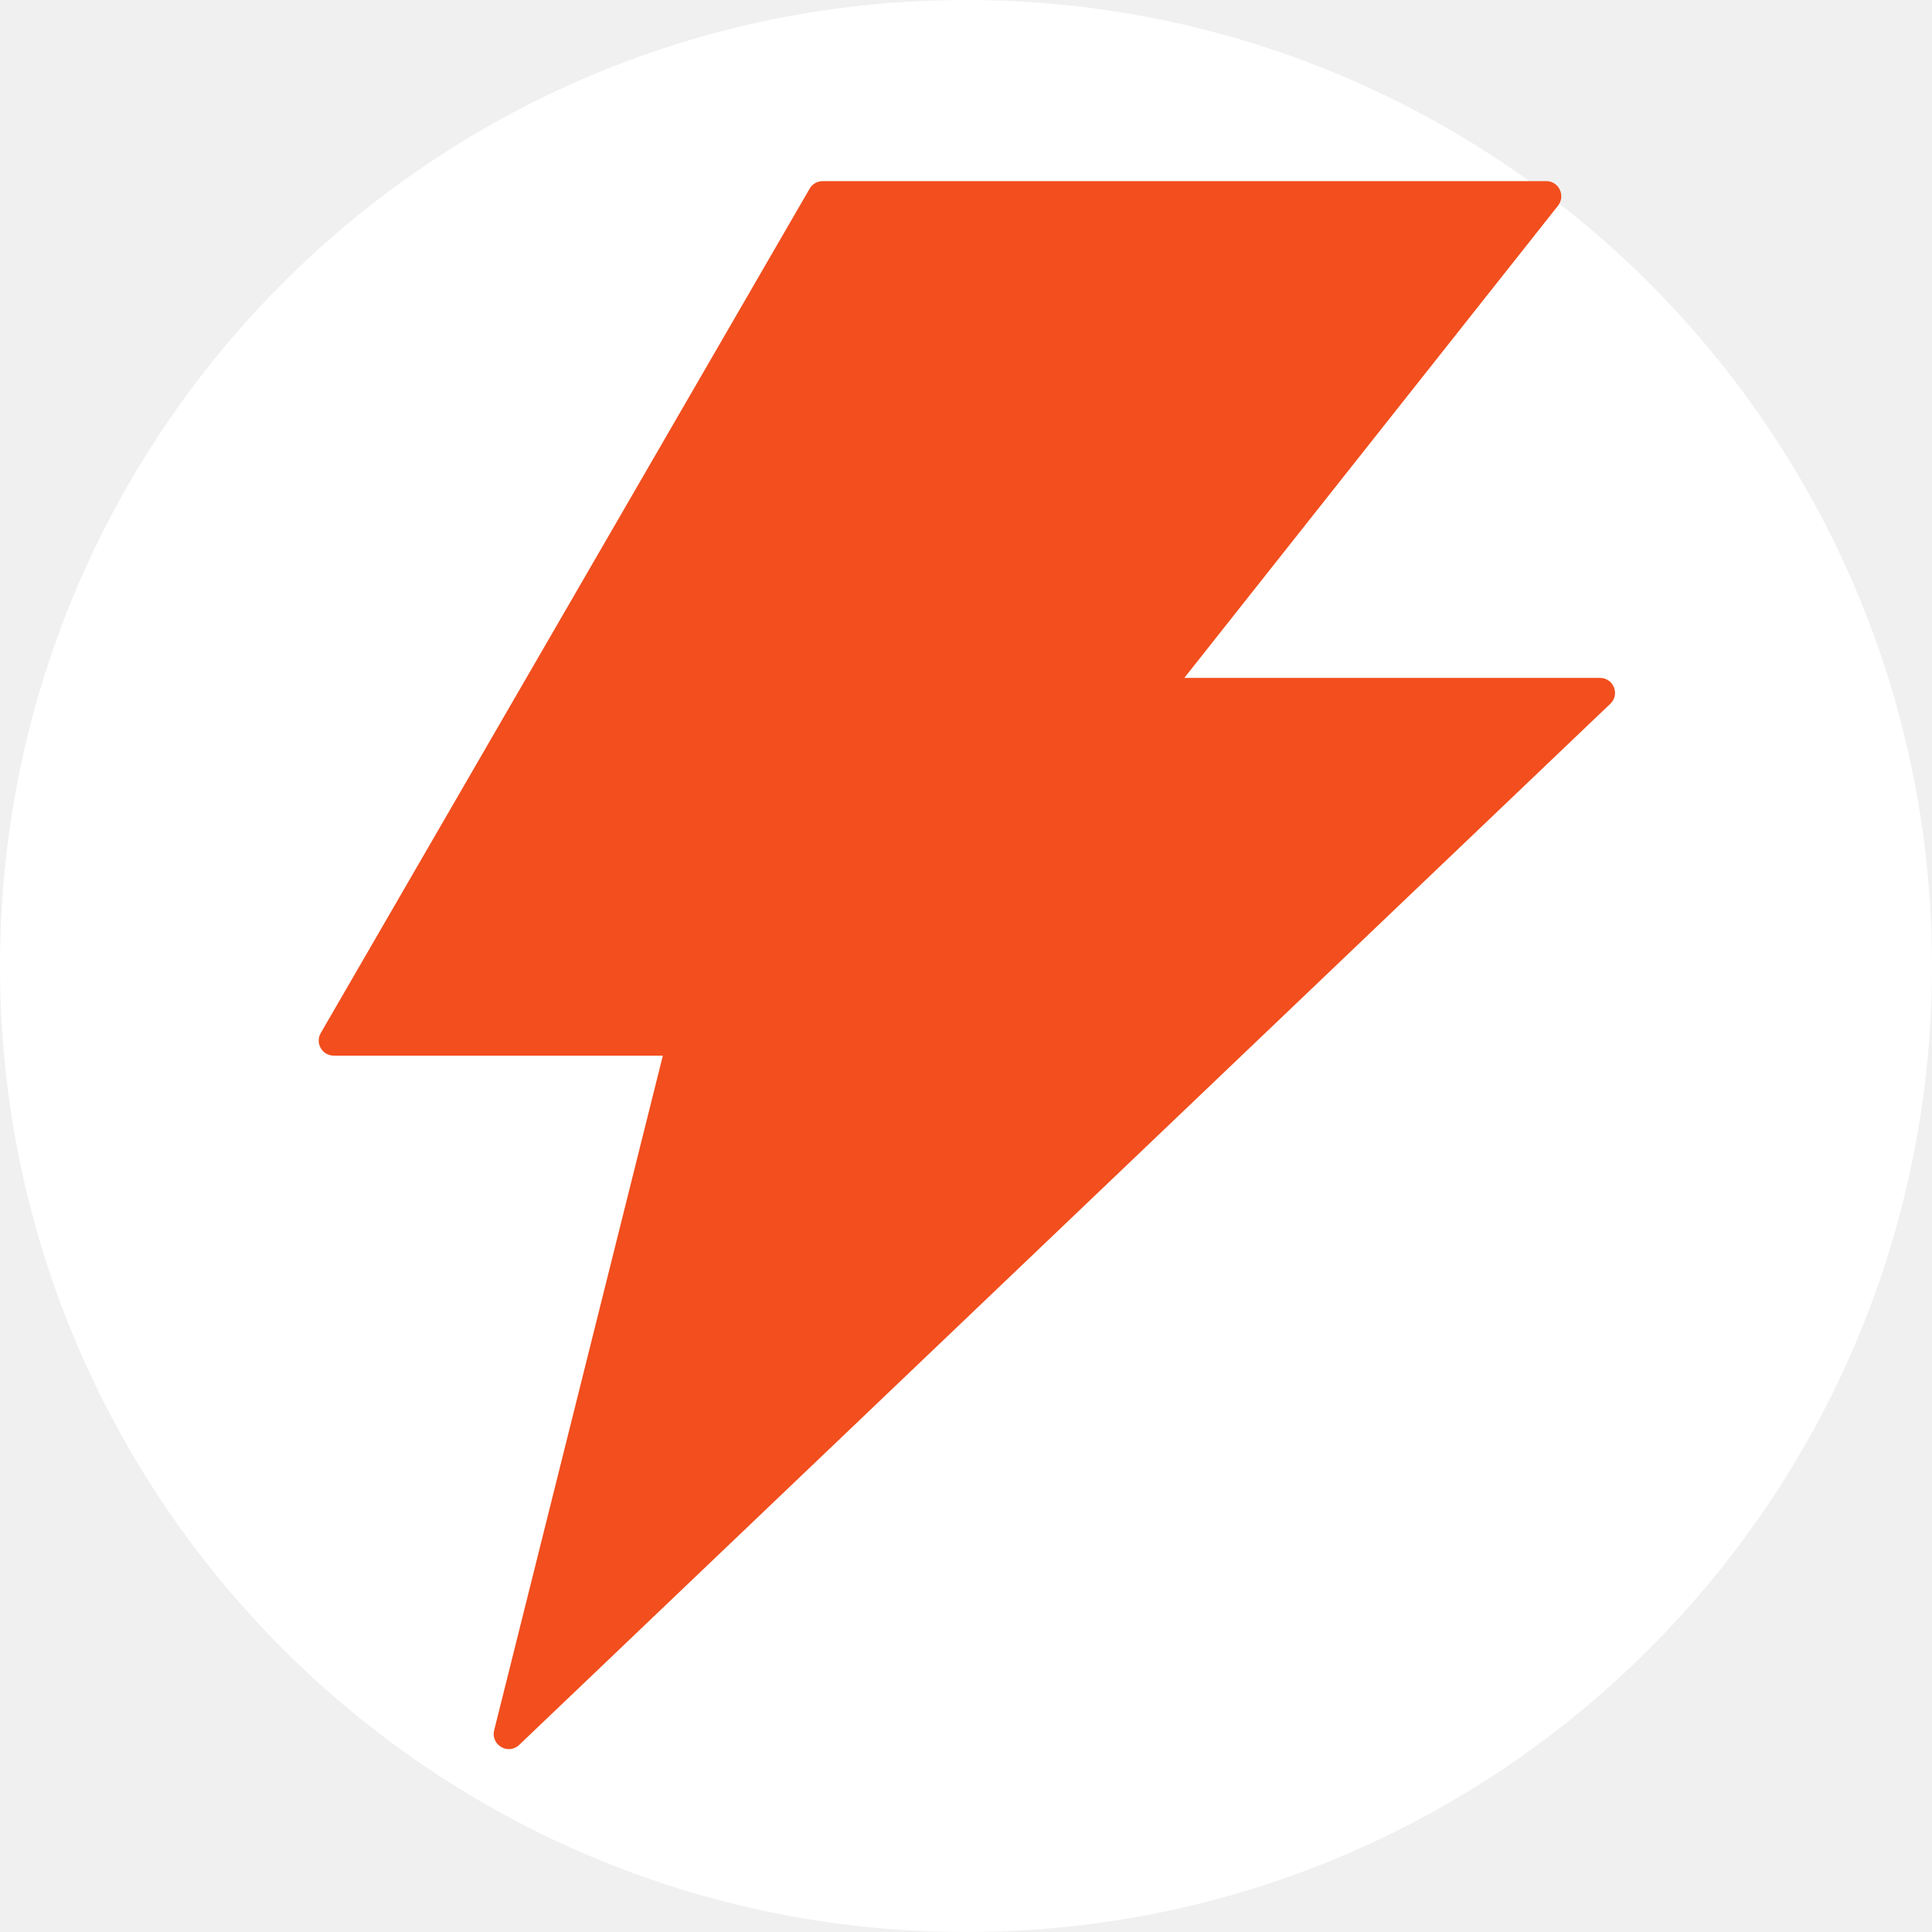
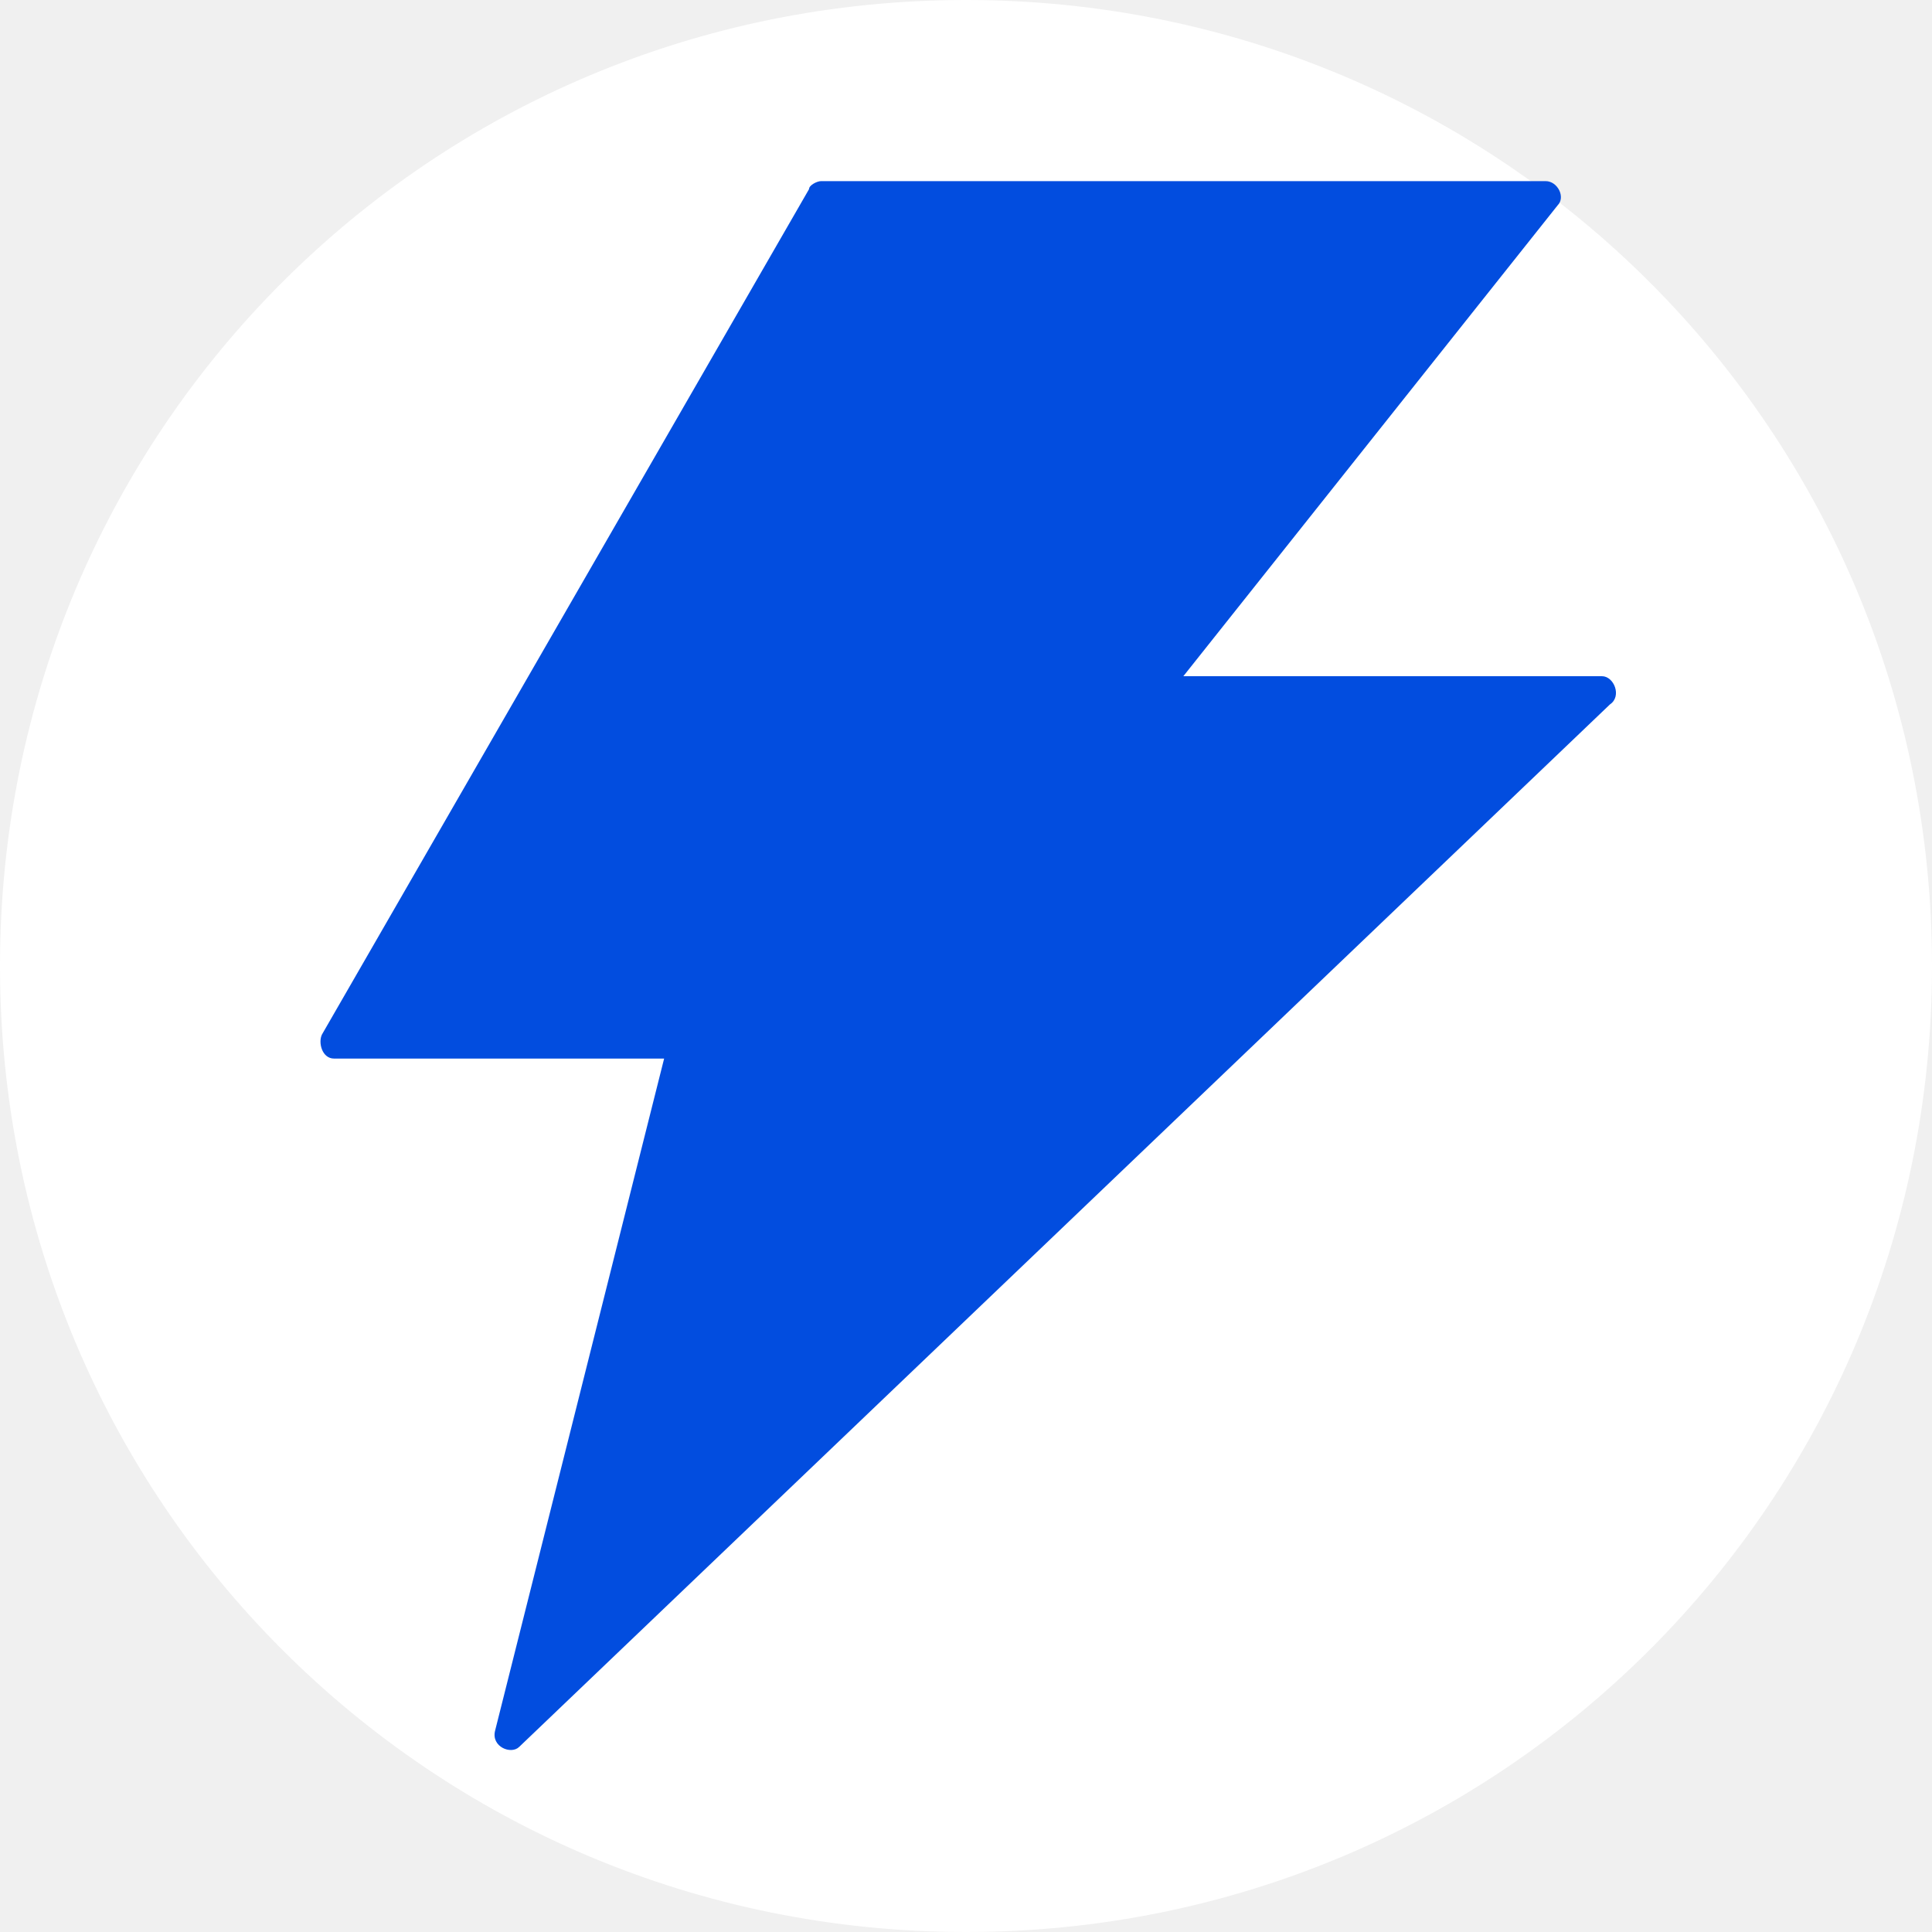
- <svg xmlns="http://www.w3.org/2000/svg" width="48" height="48" viewBox="0 0 48 48" fill="none">
-   <rect width="48" height="48" rx="24" fill="white" />
-   <path d="M39.751 16.842H29.424L38.71 5.109C38.902 4.861 38.729 4.5 38.415 4.5H20.438C20.307 4.5 20.181 4.57 20.115 4.688L7.97 25.664C7.824 25.913 8.002 26.227 8.293 26.227H16.468L12.277 42.989C12.188 43.355 12.629 43.612 12.901 43.35L40.009 17.484C40.252 17.255 40.088 16.842 39.751 16.842Z" fill="#F24E1E" />
+ <svg xmlns="http://www.w3.org/2000/svg" width="48" height="48" version="1.1" id="Layer_1" x="0px" y="0px" viewBox="0 0 48 48" style="enable-background:new 0 0 48 48;" xml:space="preserve">
+   <style type="text/css">
+ 	.st0{fill:#FFFFFF;}
+ 	.st1{fill:#024DDF;}
+ </style>
+   <path class="st0" d="M24,0L24,0c13.3,0,24,10.7,24,24l0,0c0,13.3-10.7,24-24,24l0,0C10.7,48,0,37.3,0,24l0,0C0,10.7,10.7,0,24,0z" />
+   <path class="st1" d="M39.8,16.8H29.4l9.3-11.7c0.2-0.2,0-0.6-0.3-0.6h-18c-0.1,0-0.3,0.1-0.3,0.2L8,25.7c-0.1,0.2,0,0.6,0.3,0.6h8.2  L12.3,43c-0.1,0.4,0.4,0.6,0.6,0.4L40,17.5C40.3,17.3,40.1,16.8,39.8,16.8z" />
</svg>
